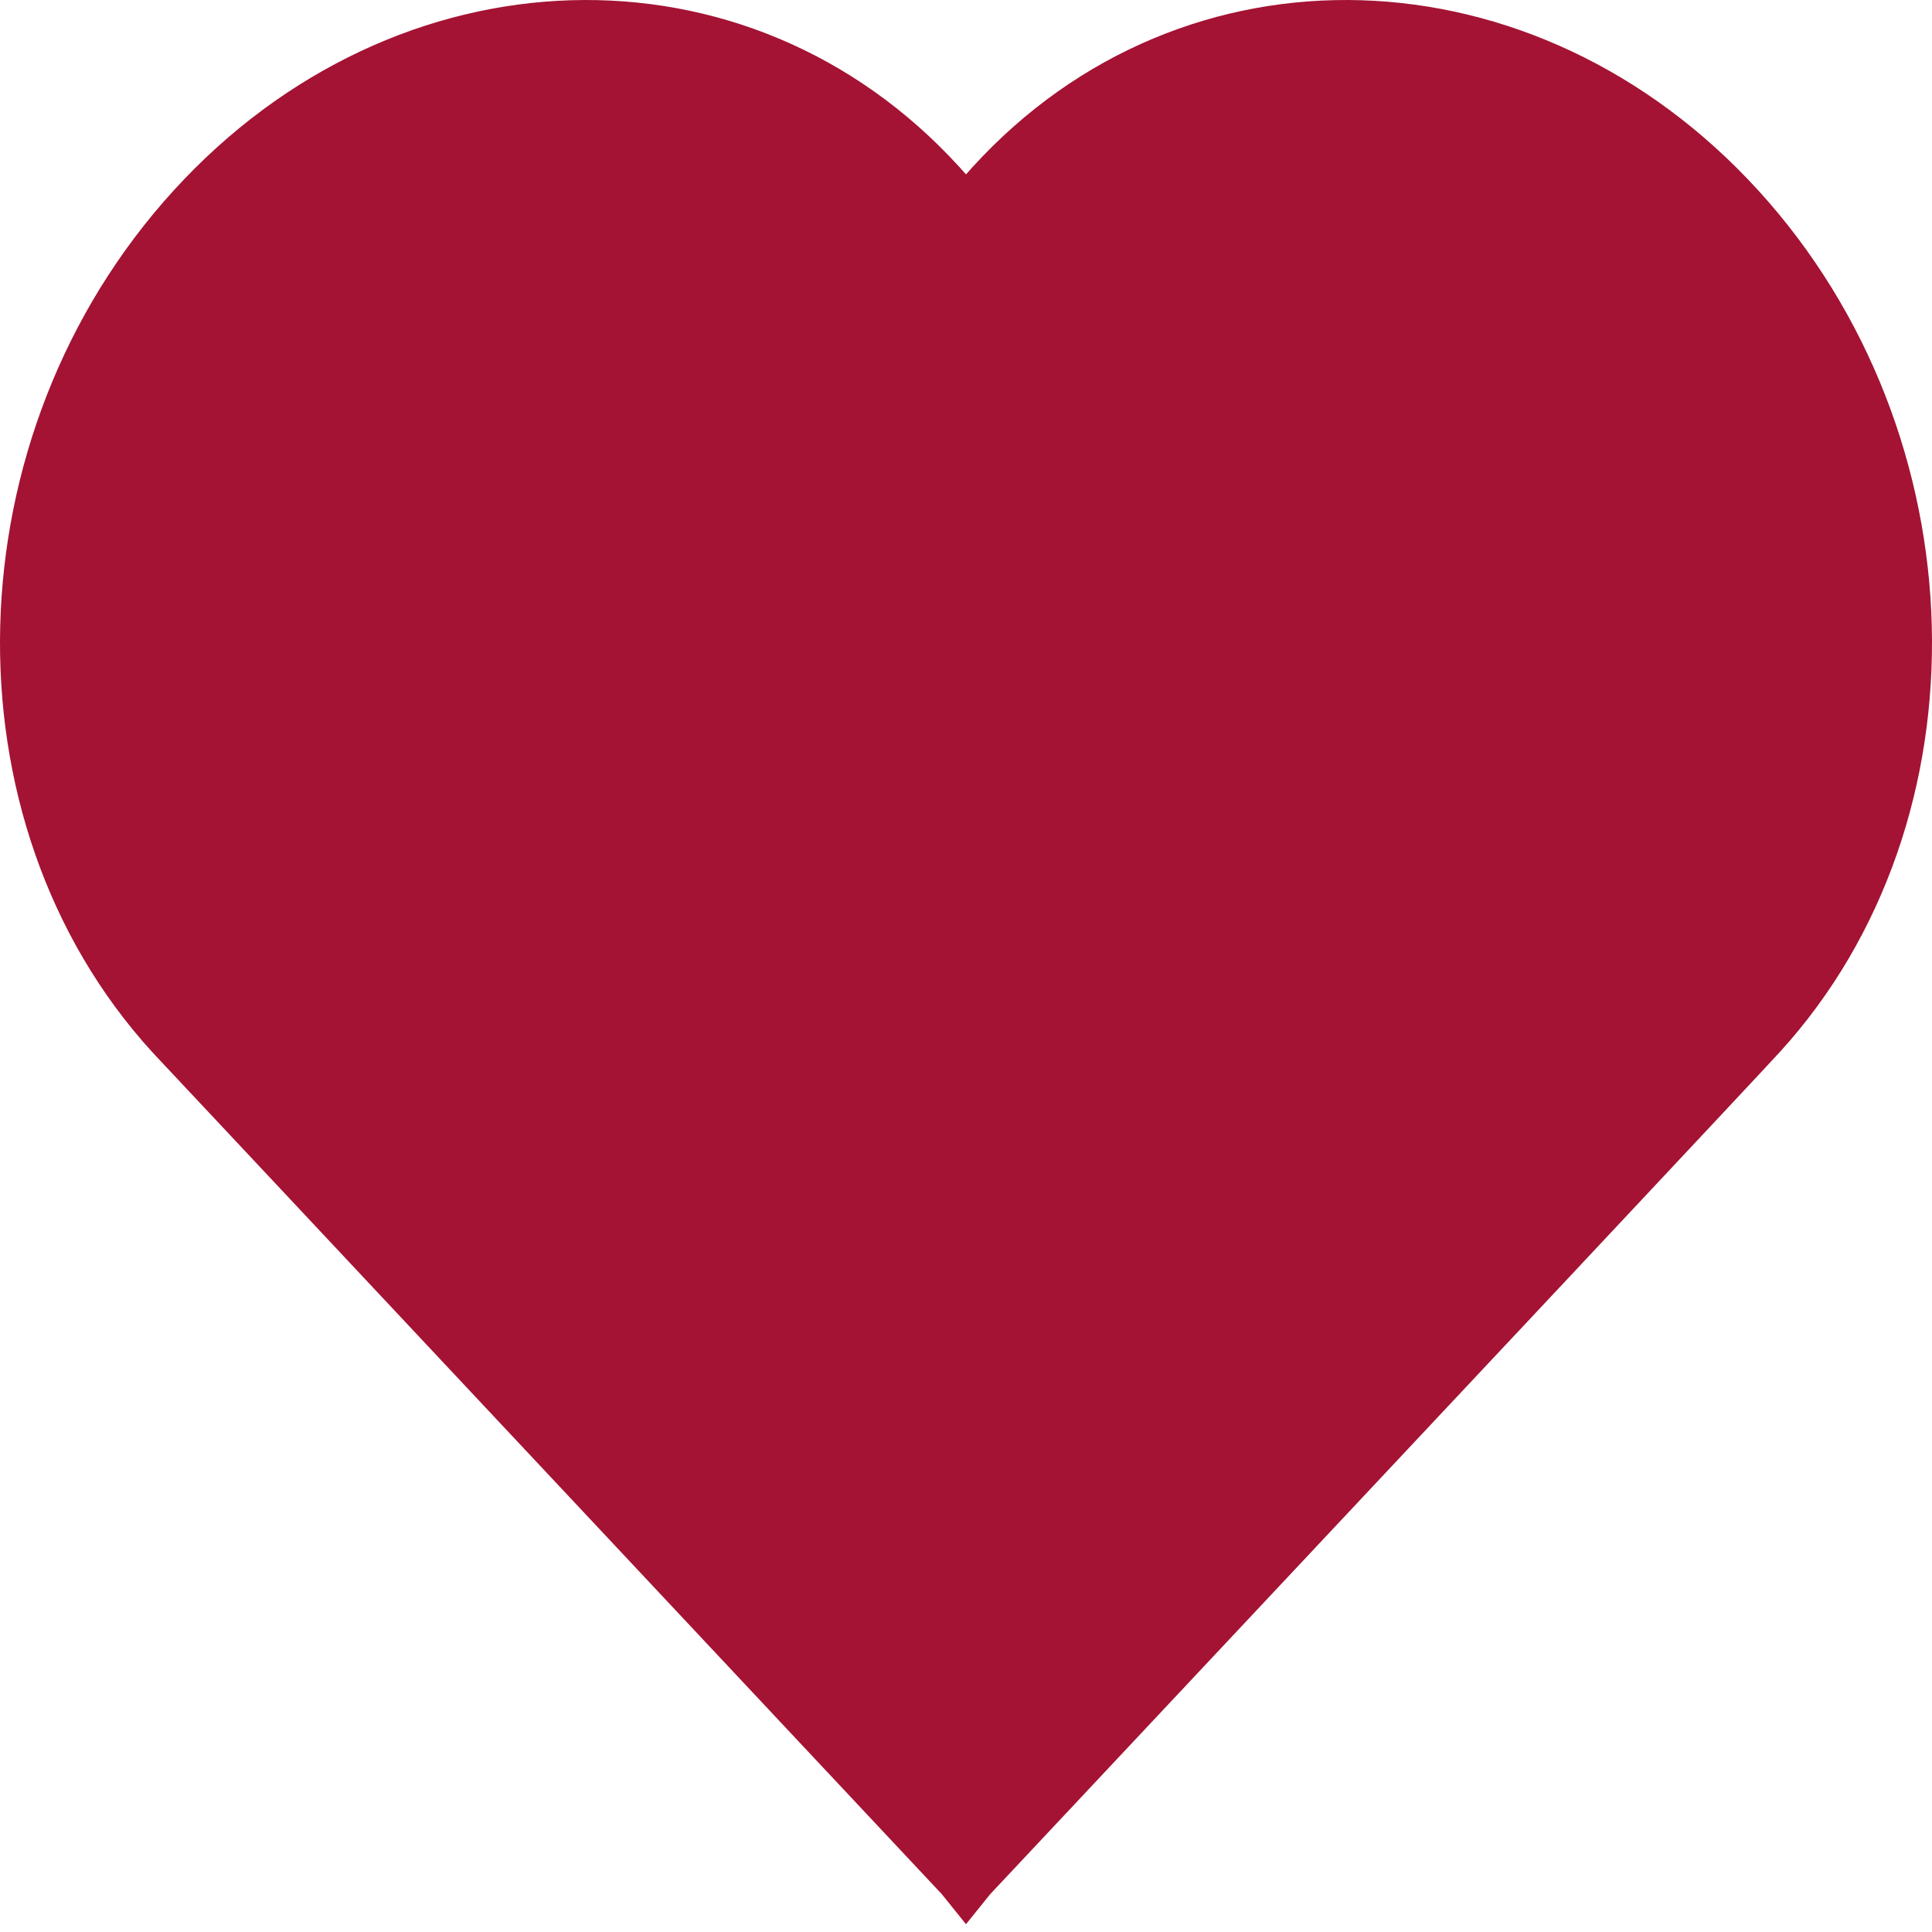
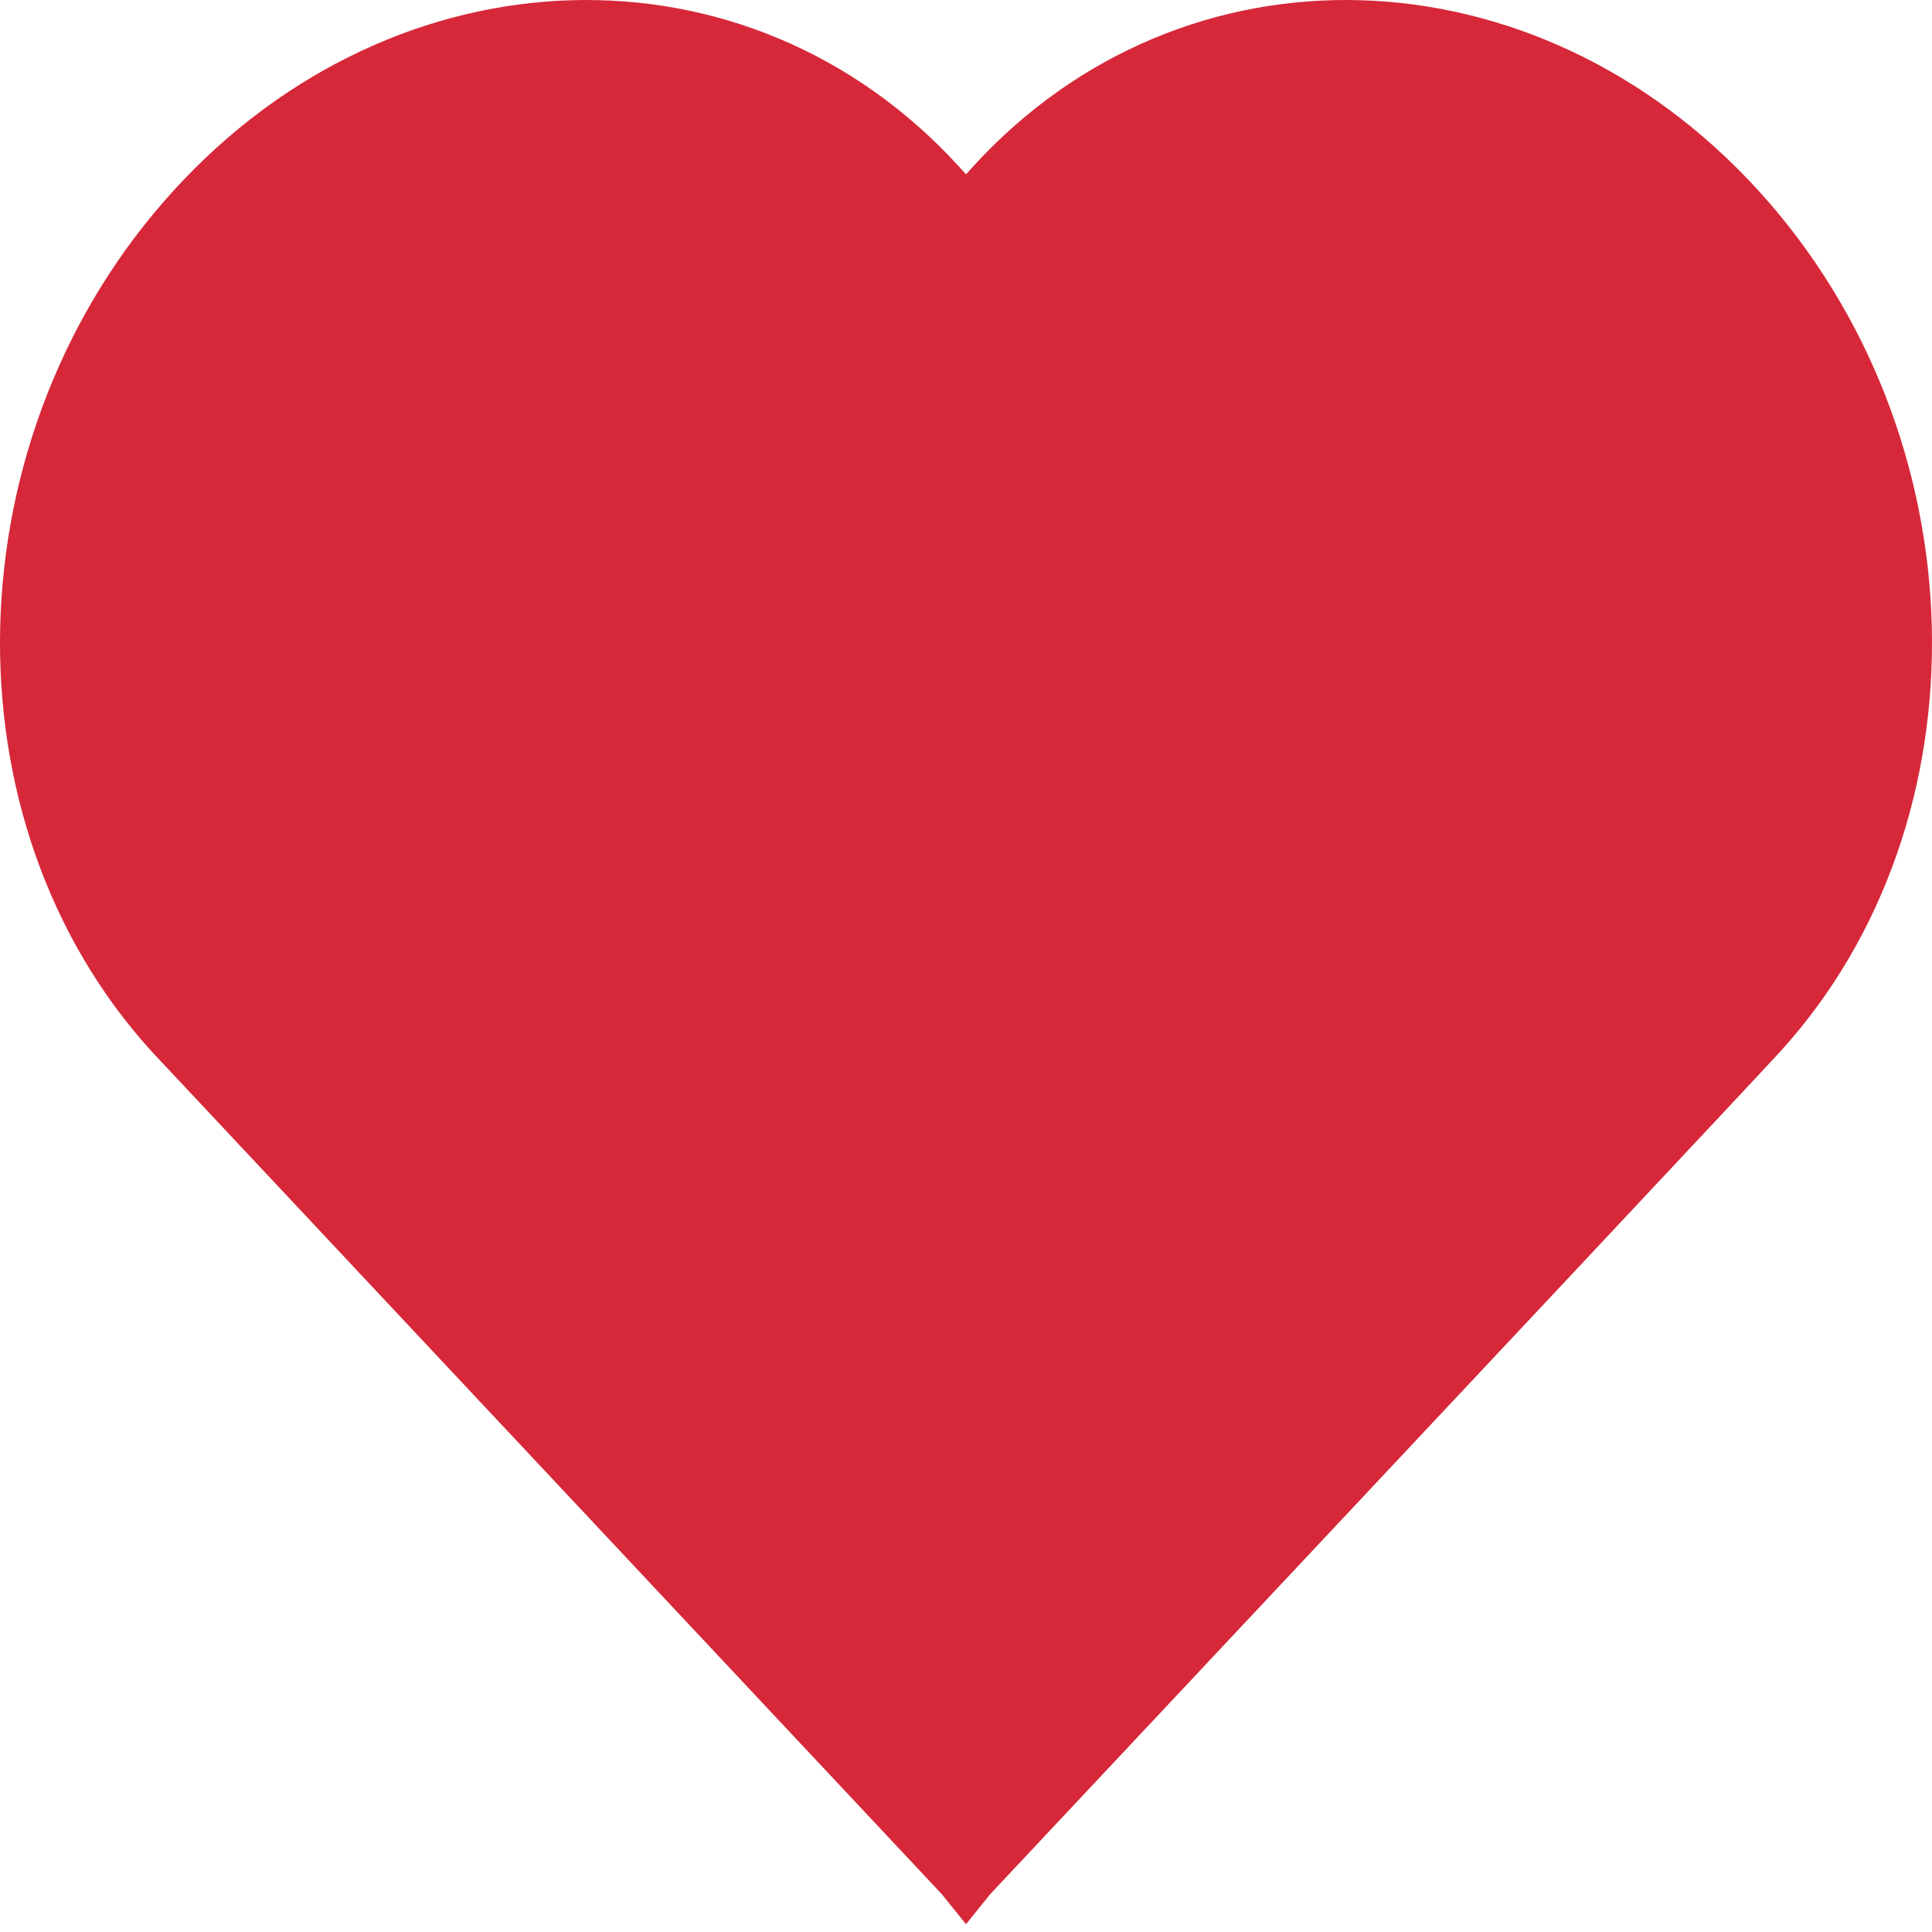
<svg xmlns="http://www.w3.org/2000/svg" width="50px" height="50px" viewBox="0 0 50 50" version="1.1">
  <defs />
  <g id="Screens" stroke="none" stroke-width="1" fill="none" fill-rule="evenodd">
-     <g id="Jd-Med-Copy-3" fill="#a41333" fill-rule="nonzero">
+     <g id="Jd-Med-Copy-3" fill="#D62839" fill-rule="nonzero">
      <path d="M25,4.513 C25.058,4.448 25.116,4.382 25.175,4.318 C30.635,-1.67 39.737,-1.396 45.505,4.929 C51.273,11.255 51.523,21.237 46.063,27.225 C45.537,27.802 38.725,35.066 25.627,49.02 L25,49.798 L24.373,49.02 L3.937,27.225 C-1.523,21.237 -1.273,11.255 4.495,4.929 C10.263,-1.396 19.365,-1.67 24.825,4.318 C24.884,4.382 24.942,4.448 25,4.513 Z" id="Combined-Shape-Copy" />
    </g>
  </g>
</svg>
